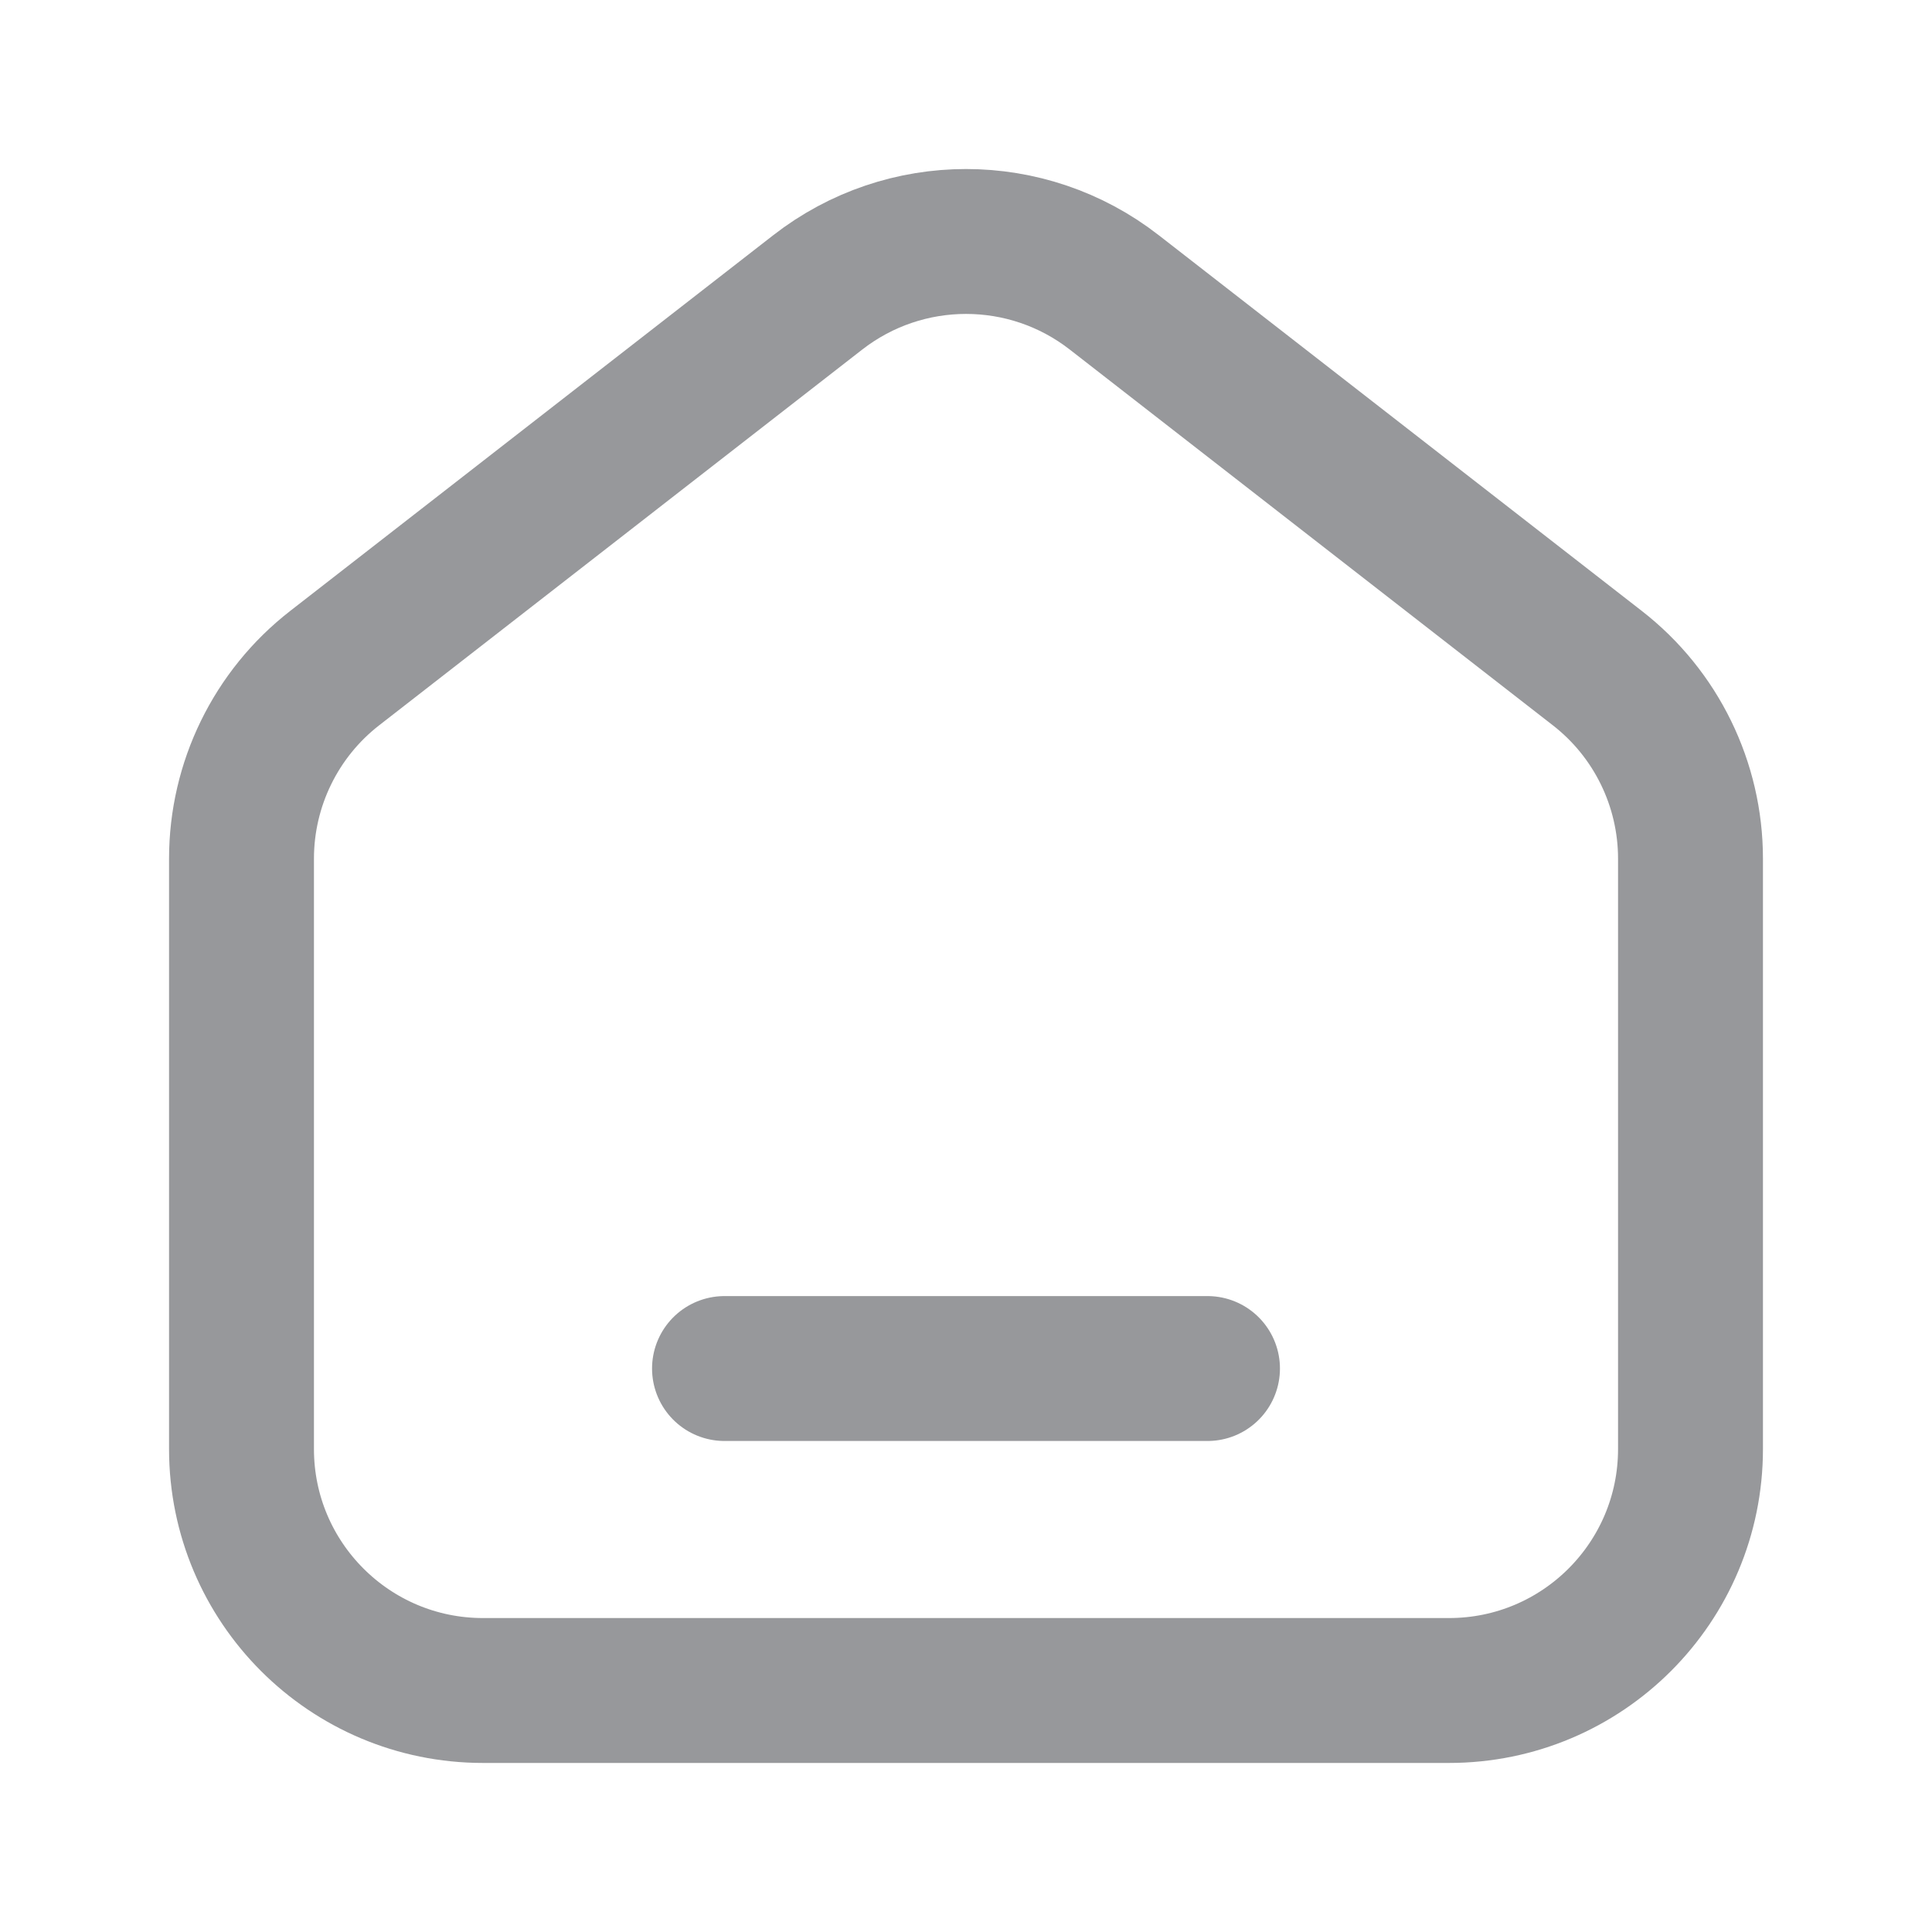
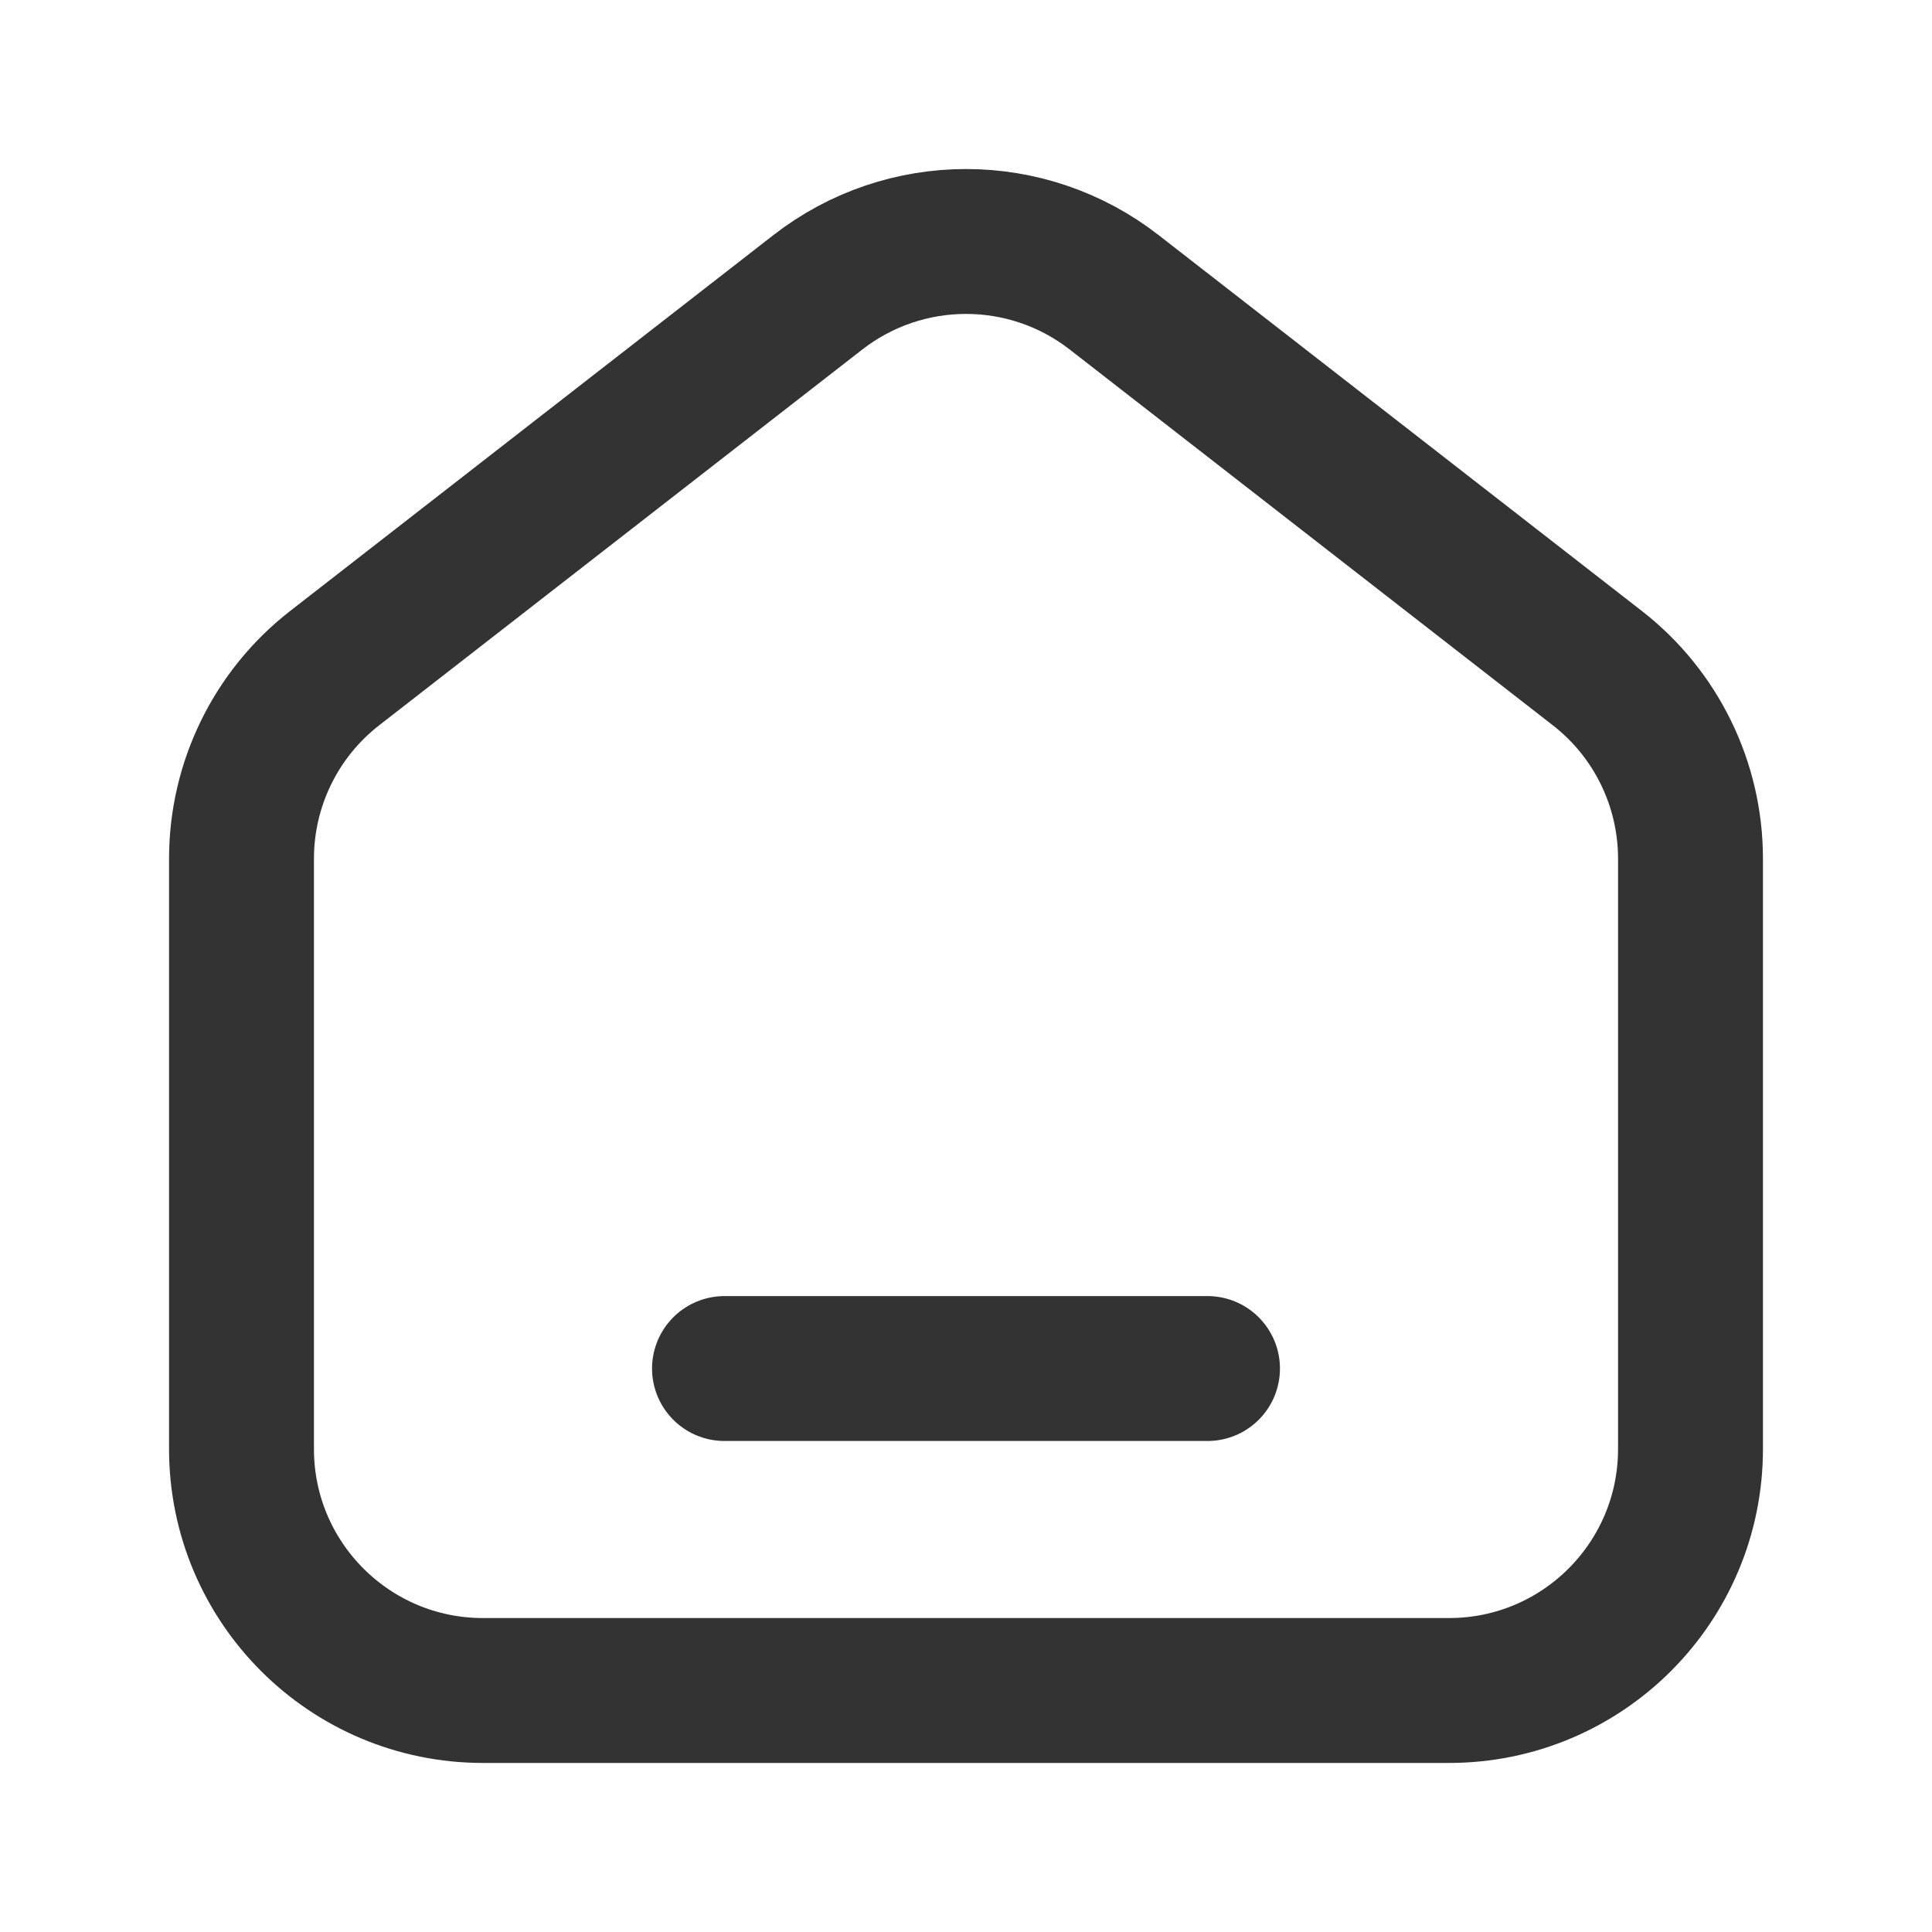
<svg xmlns="http://www.w3.org/2000/svg" width="20" height="20" viewBox="0 0 20 20" fill="none">
-   <path fill-rule="evenodd" clip-rule="evenodd" d="M16.535 6.916L11.535 3.027C10.633 2.324 9.368 2.324 8.465 3.027L3.465 6.916C2.856 7.389 2.5 8.118 2.5 8.889V15C2.5 16.381 3.619 17.5 5 17.5H15C16.381 17.5 17.5 16.381 17.5 15V8.889C17.5 8.118 17.144 7.389 16.535 6.916Z" stroke="#97989B" stroke-width="1.5" />
-   <path d="M7.5 14.167H12.5" stroke="#97989B" stroke-width="1.5" stroke-linecap="round" stroke-linejoin="round" />
+   <path fill-rule="evenodd" clip-rule="evenodd" d="M16.535 6.916L11.535 3.027C10.633 2.324 9.368 2.324 8.465 3.027L3.465 6.916C2.856 7.389 2.5 8.118 2.5 8.889V15C2.5 16.381 3.619 17.5 5 17.5H15C16.381 17.5 17.5 16.381 17.5 15V8.889C17.5 8.118 17.144 7.389 16.535 6.916Z" stroke="#333" stroke-width="1.5" />
+   <path d="M7.5 14.167H12.5" stroke="#333" stroke-width="1.5" stroke-linecap="round" stroke-linejoin="round" />
</svg>
